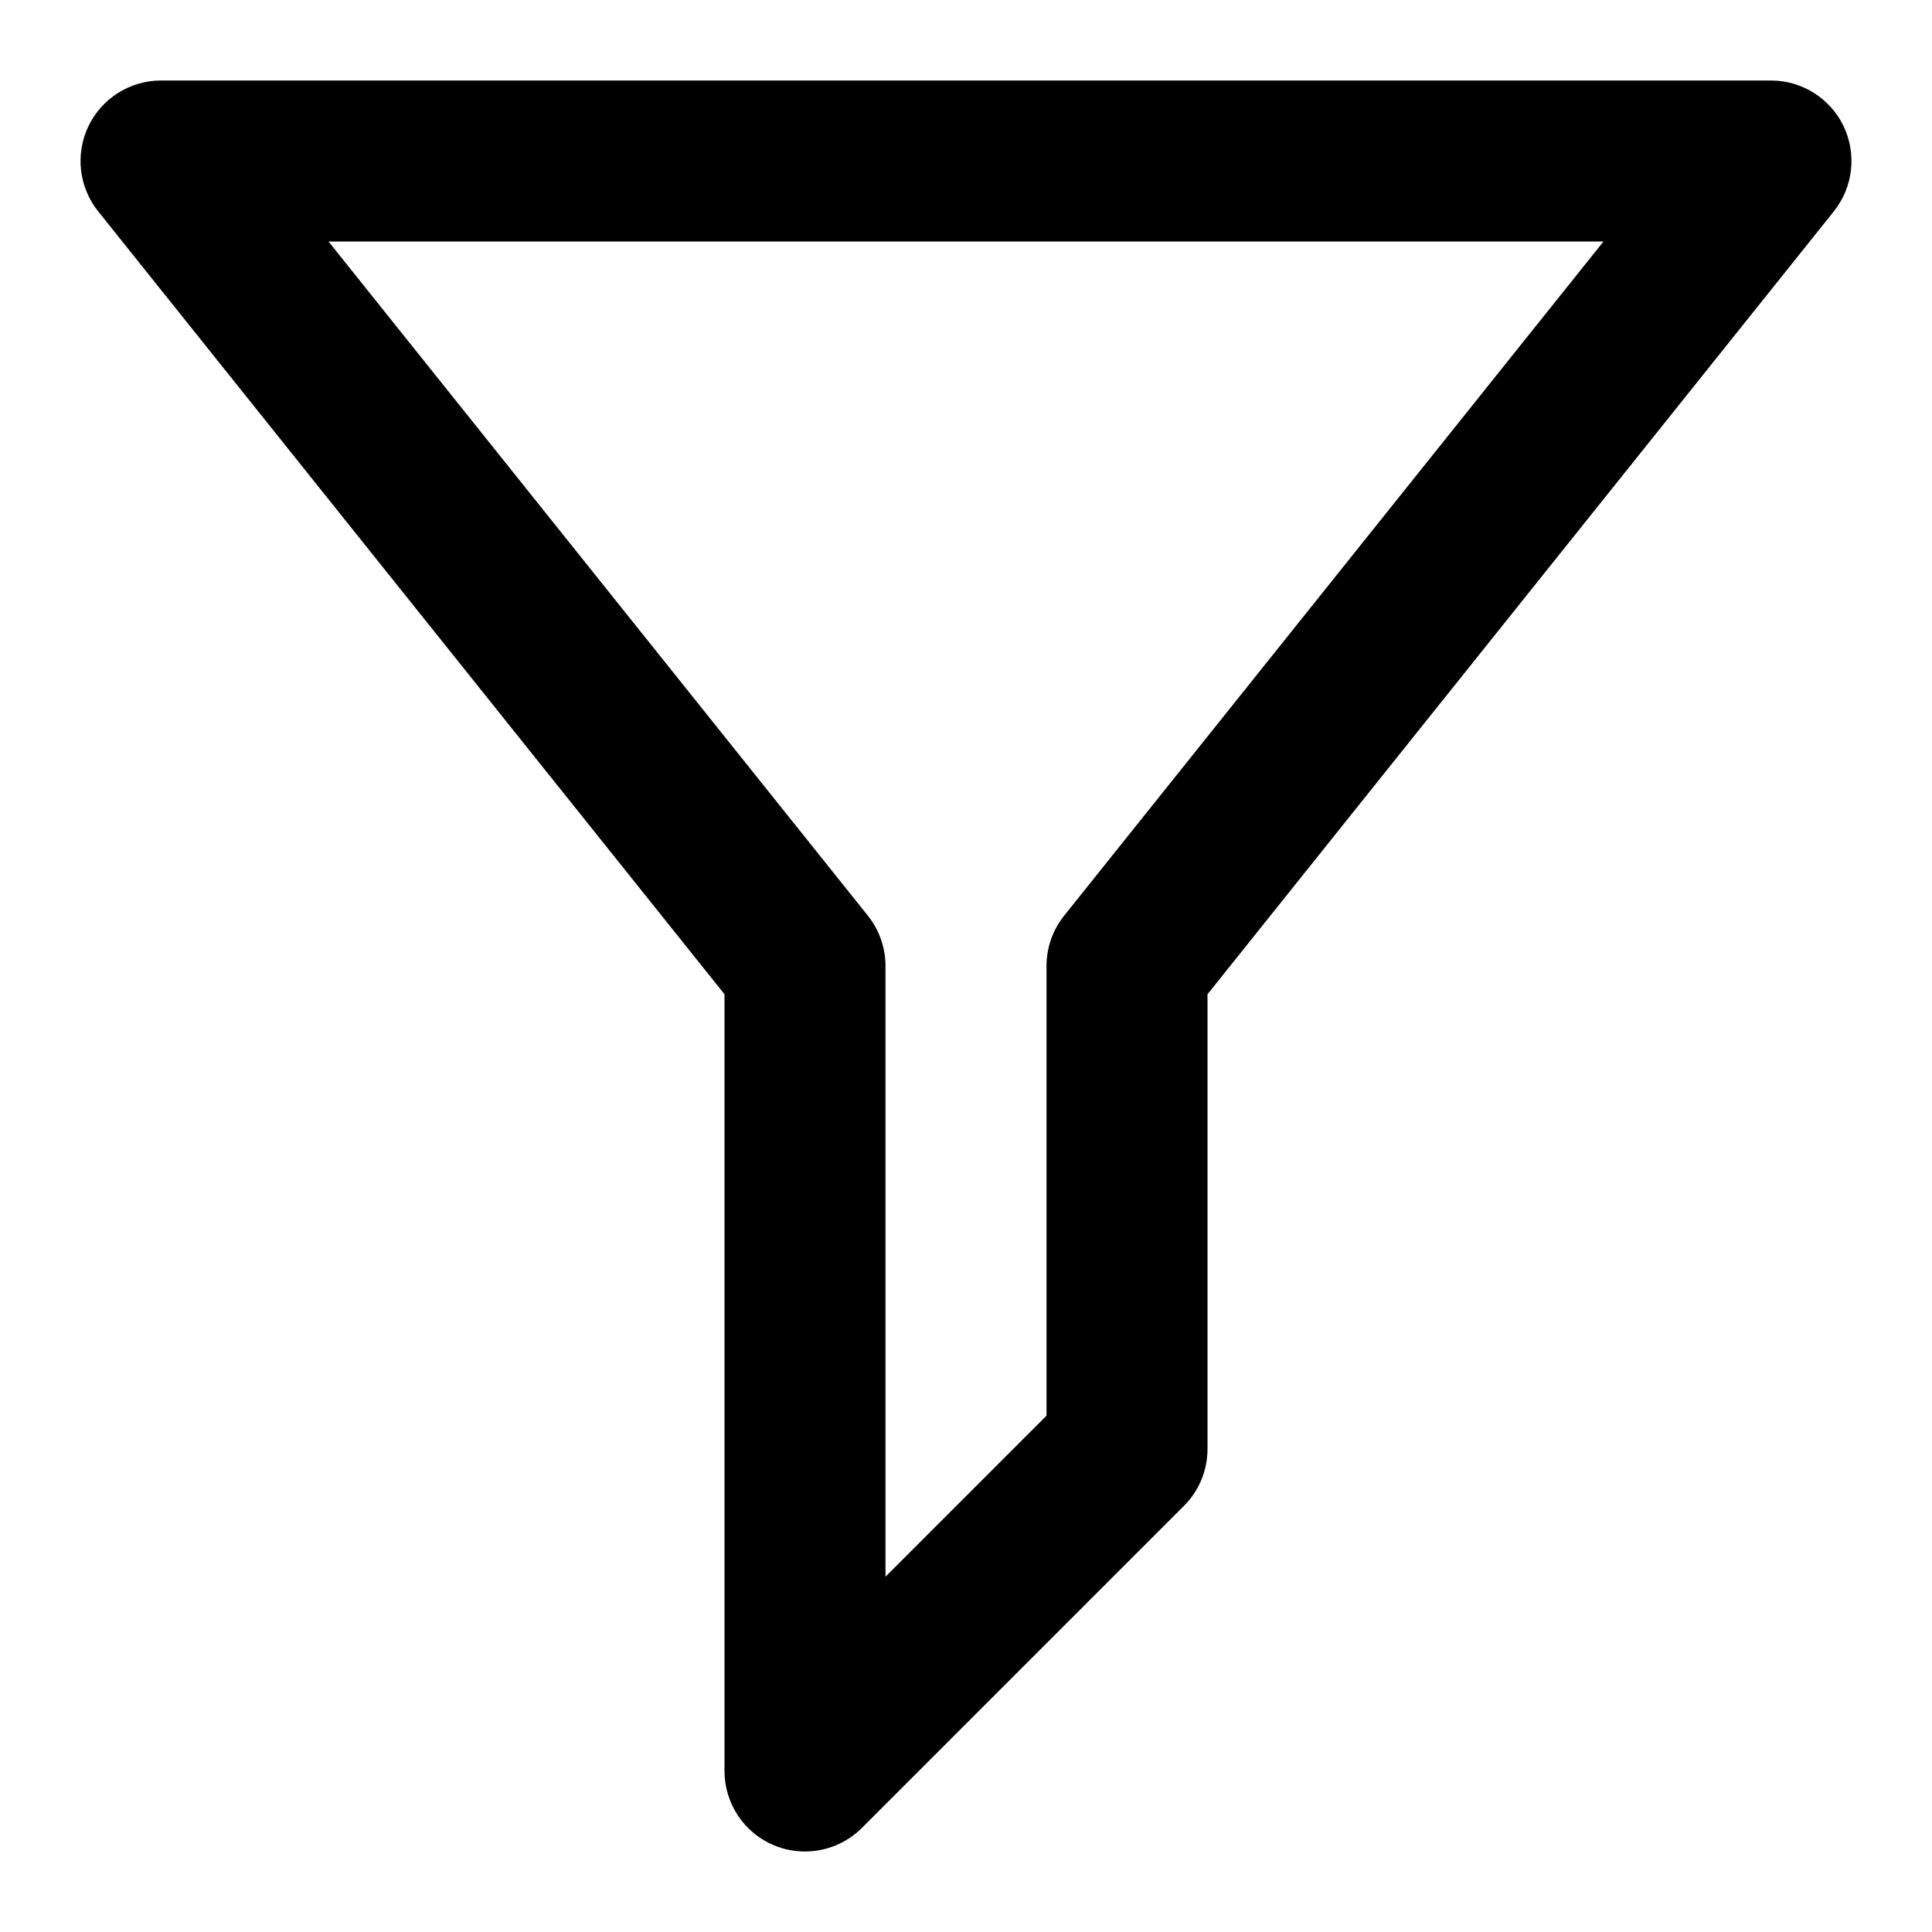
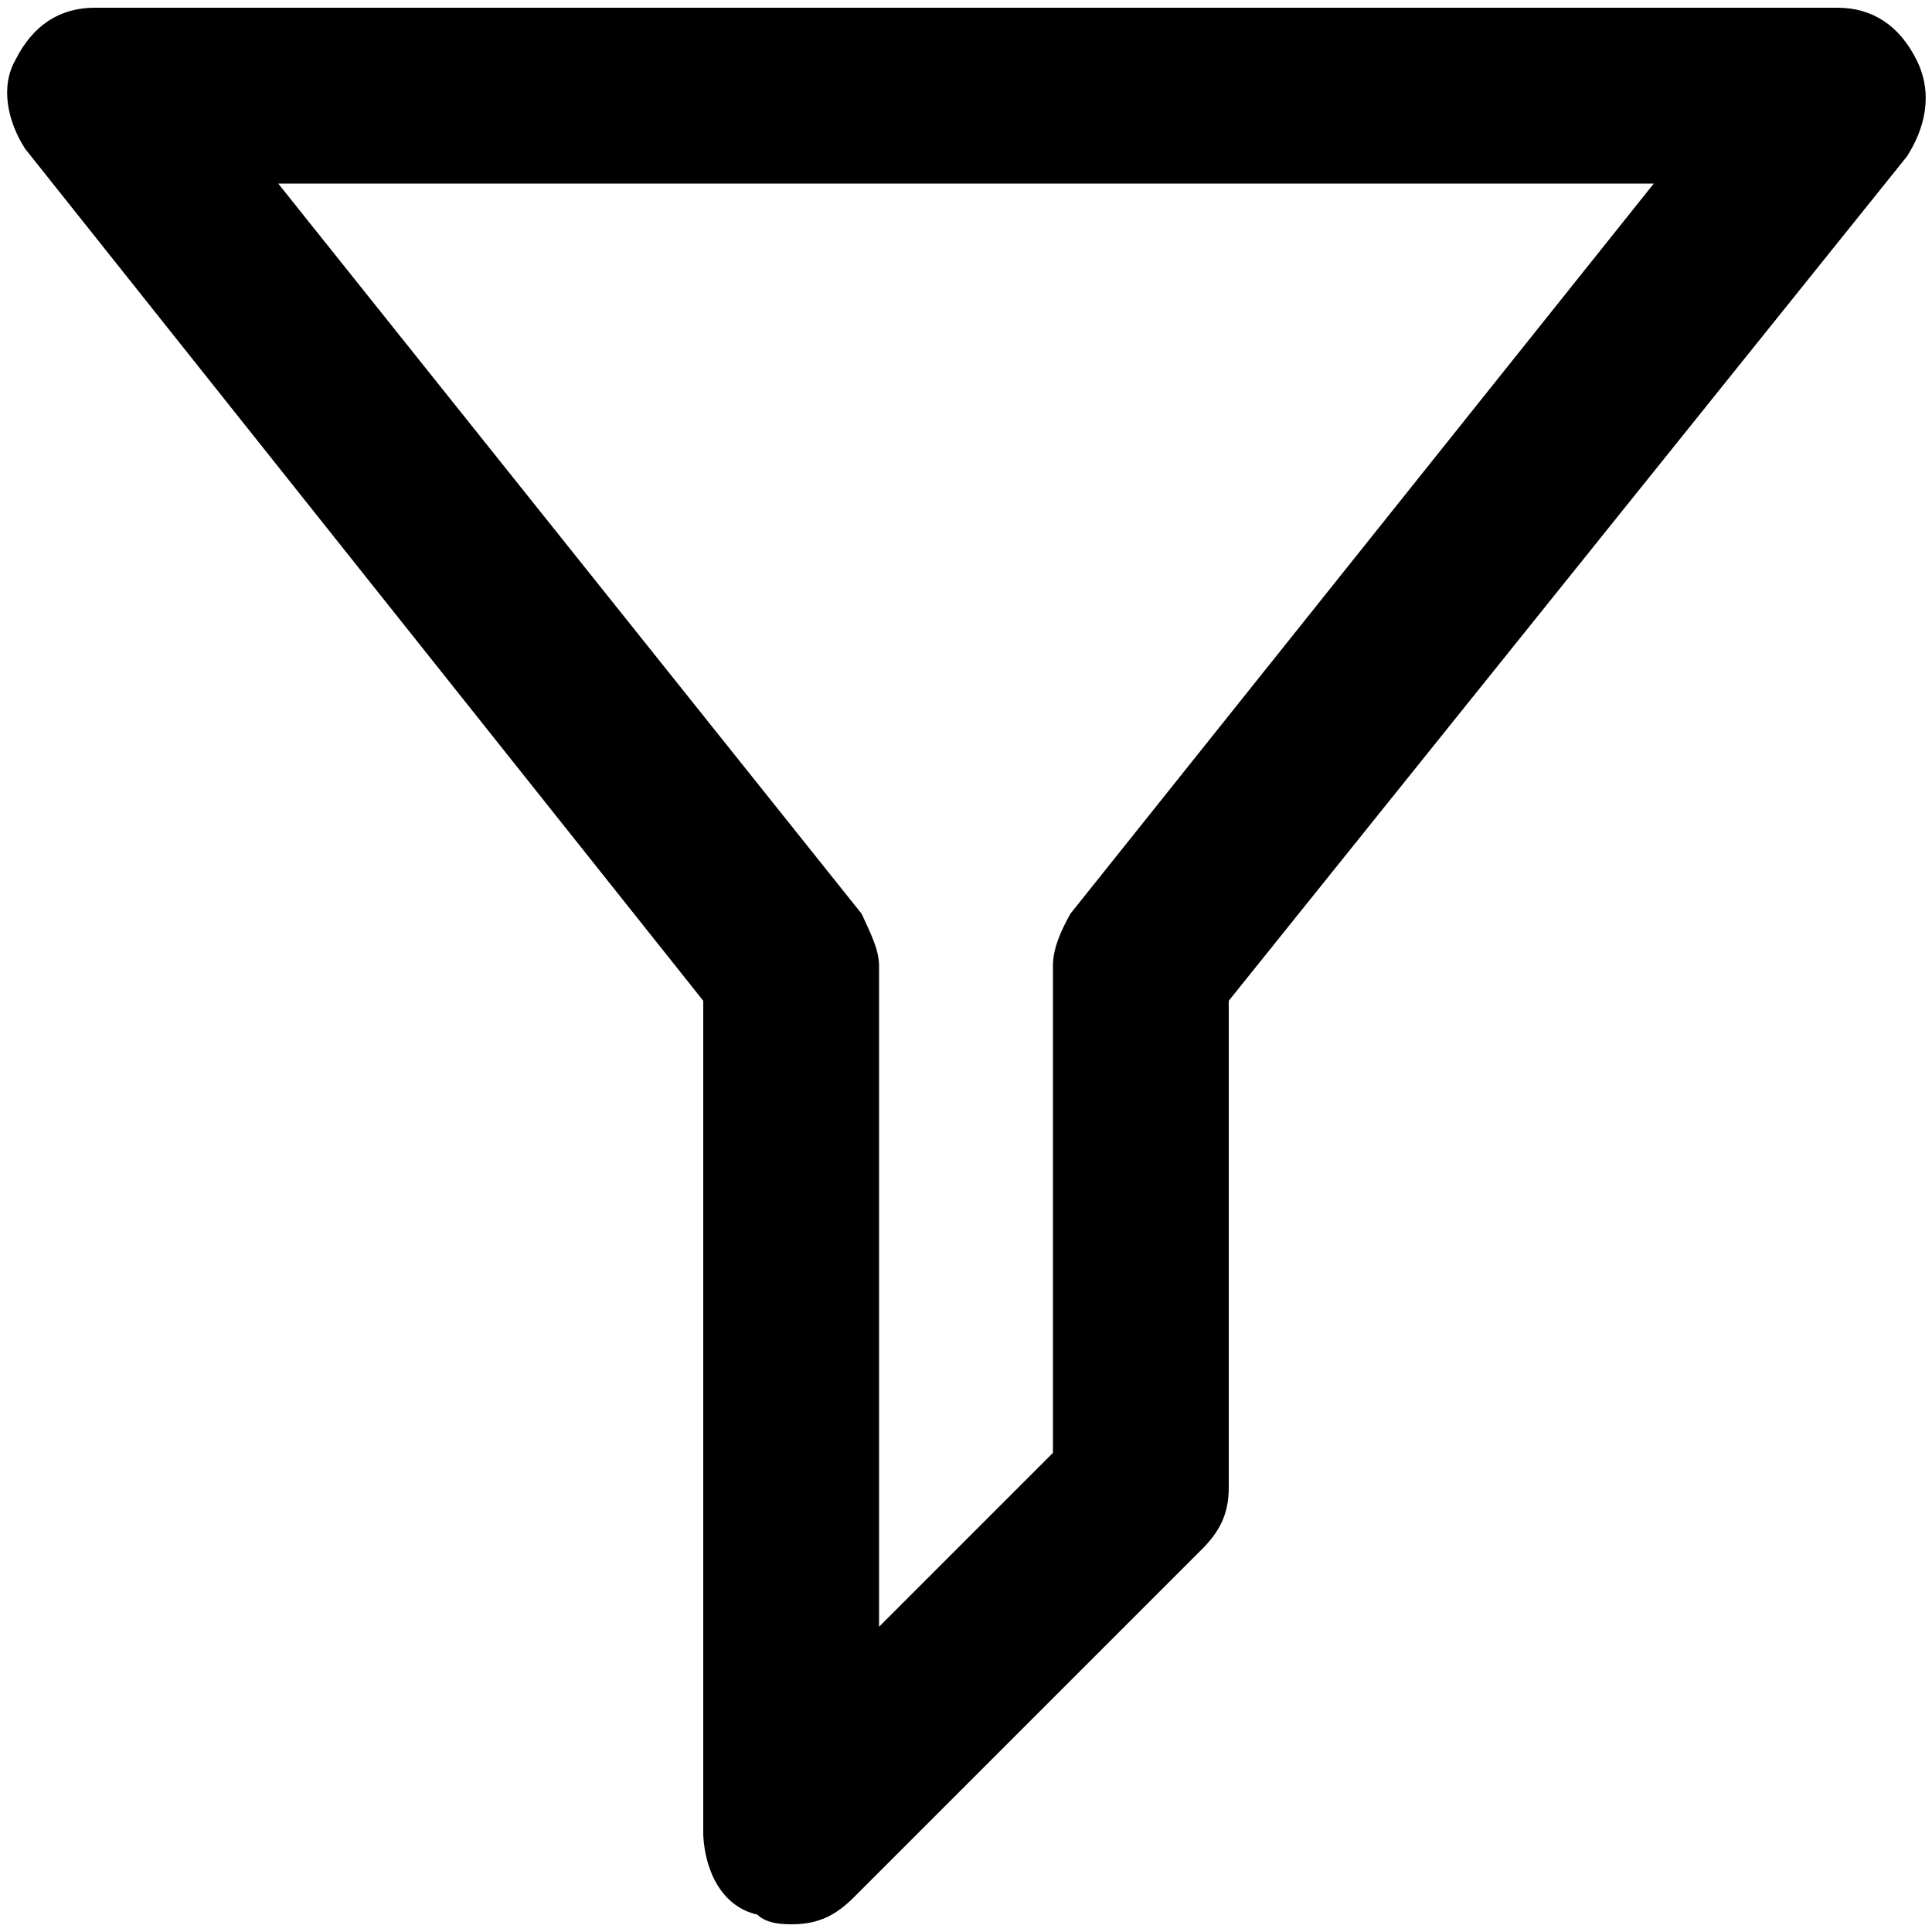
- <svg xmlns="http://www.w3.org/2000/svg" version="1.1" x="0px" y="0px" viewBox="0 0 24 24" style="enable-background:new 0 0 24 24;" xml:space="preserve">
-   <path d="M9.617,22.924C9.741,22.976,9.871,23,10,23c0.26,0,0.516-0.102,0.707-0.293l4-4  C14.895,18.52,15,18.266,15,18v-5.649L22.781,2.625c0.24-0.301,0.286-0.712,0.12-1.059  C22.734,1.221,22.385,1,22,1H2C1.615,1,1.266,1.221,1.099,1.566  C0.933,1.913,0.979,2.324,1.219,2.625L9,12.351V22C9,22.404,9.243,22.77,9.617,22.924z   M4.081,3h15.838L13.219,11.375C13.077,11.553,13,11.772,13,12v5.586l-2,2V12  c0-0.228-0.077-0.447-0.219-0.625L4.081,3z" />
+ <svg xmlns="http://www.w3.org/2000/svg" version="1.1" id="Layer_1" x="0px" y="0px" viewBox="0 0 100 100" style="enable-background:new 0 0 100 100;" xml:space="preserve">
+   <path d="M39.2,99.1c0.5,0.5,1.4,0.5,1.8,0.5c1.4,0,2.3-0.5,3.2-1.4l18-18c0.9-0.9,1.4-1.8,1.4-3.2V51.8L98.7,8.1  c0.9-1.4,1.4-3.2,0.5-5s-2.3-2.7-4.1-2.7H4.9c-1.8,0-3.2,0.9-4.1,2.7C0,4.5,0.4,6.3,1.3,7.7l35.1,44.1V95  C36.5,96.9,37.4,98.7,39.2,99.1z M14.4,9.5h71.2L55.4,47.3c-0.5,0.9-0.9,1.8-0.9,2.7v25.2l-9,9V50c0-0.9-0.5-1.8-0.9-2.7L14.4,9.5z" />
</svg>
